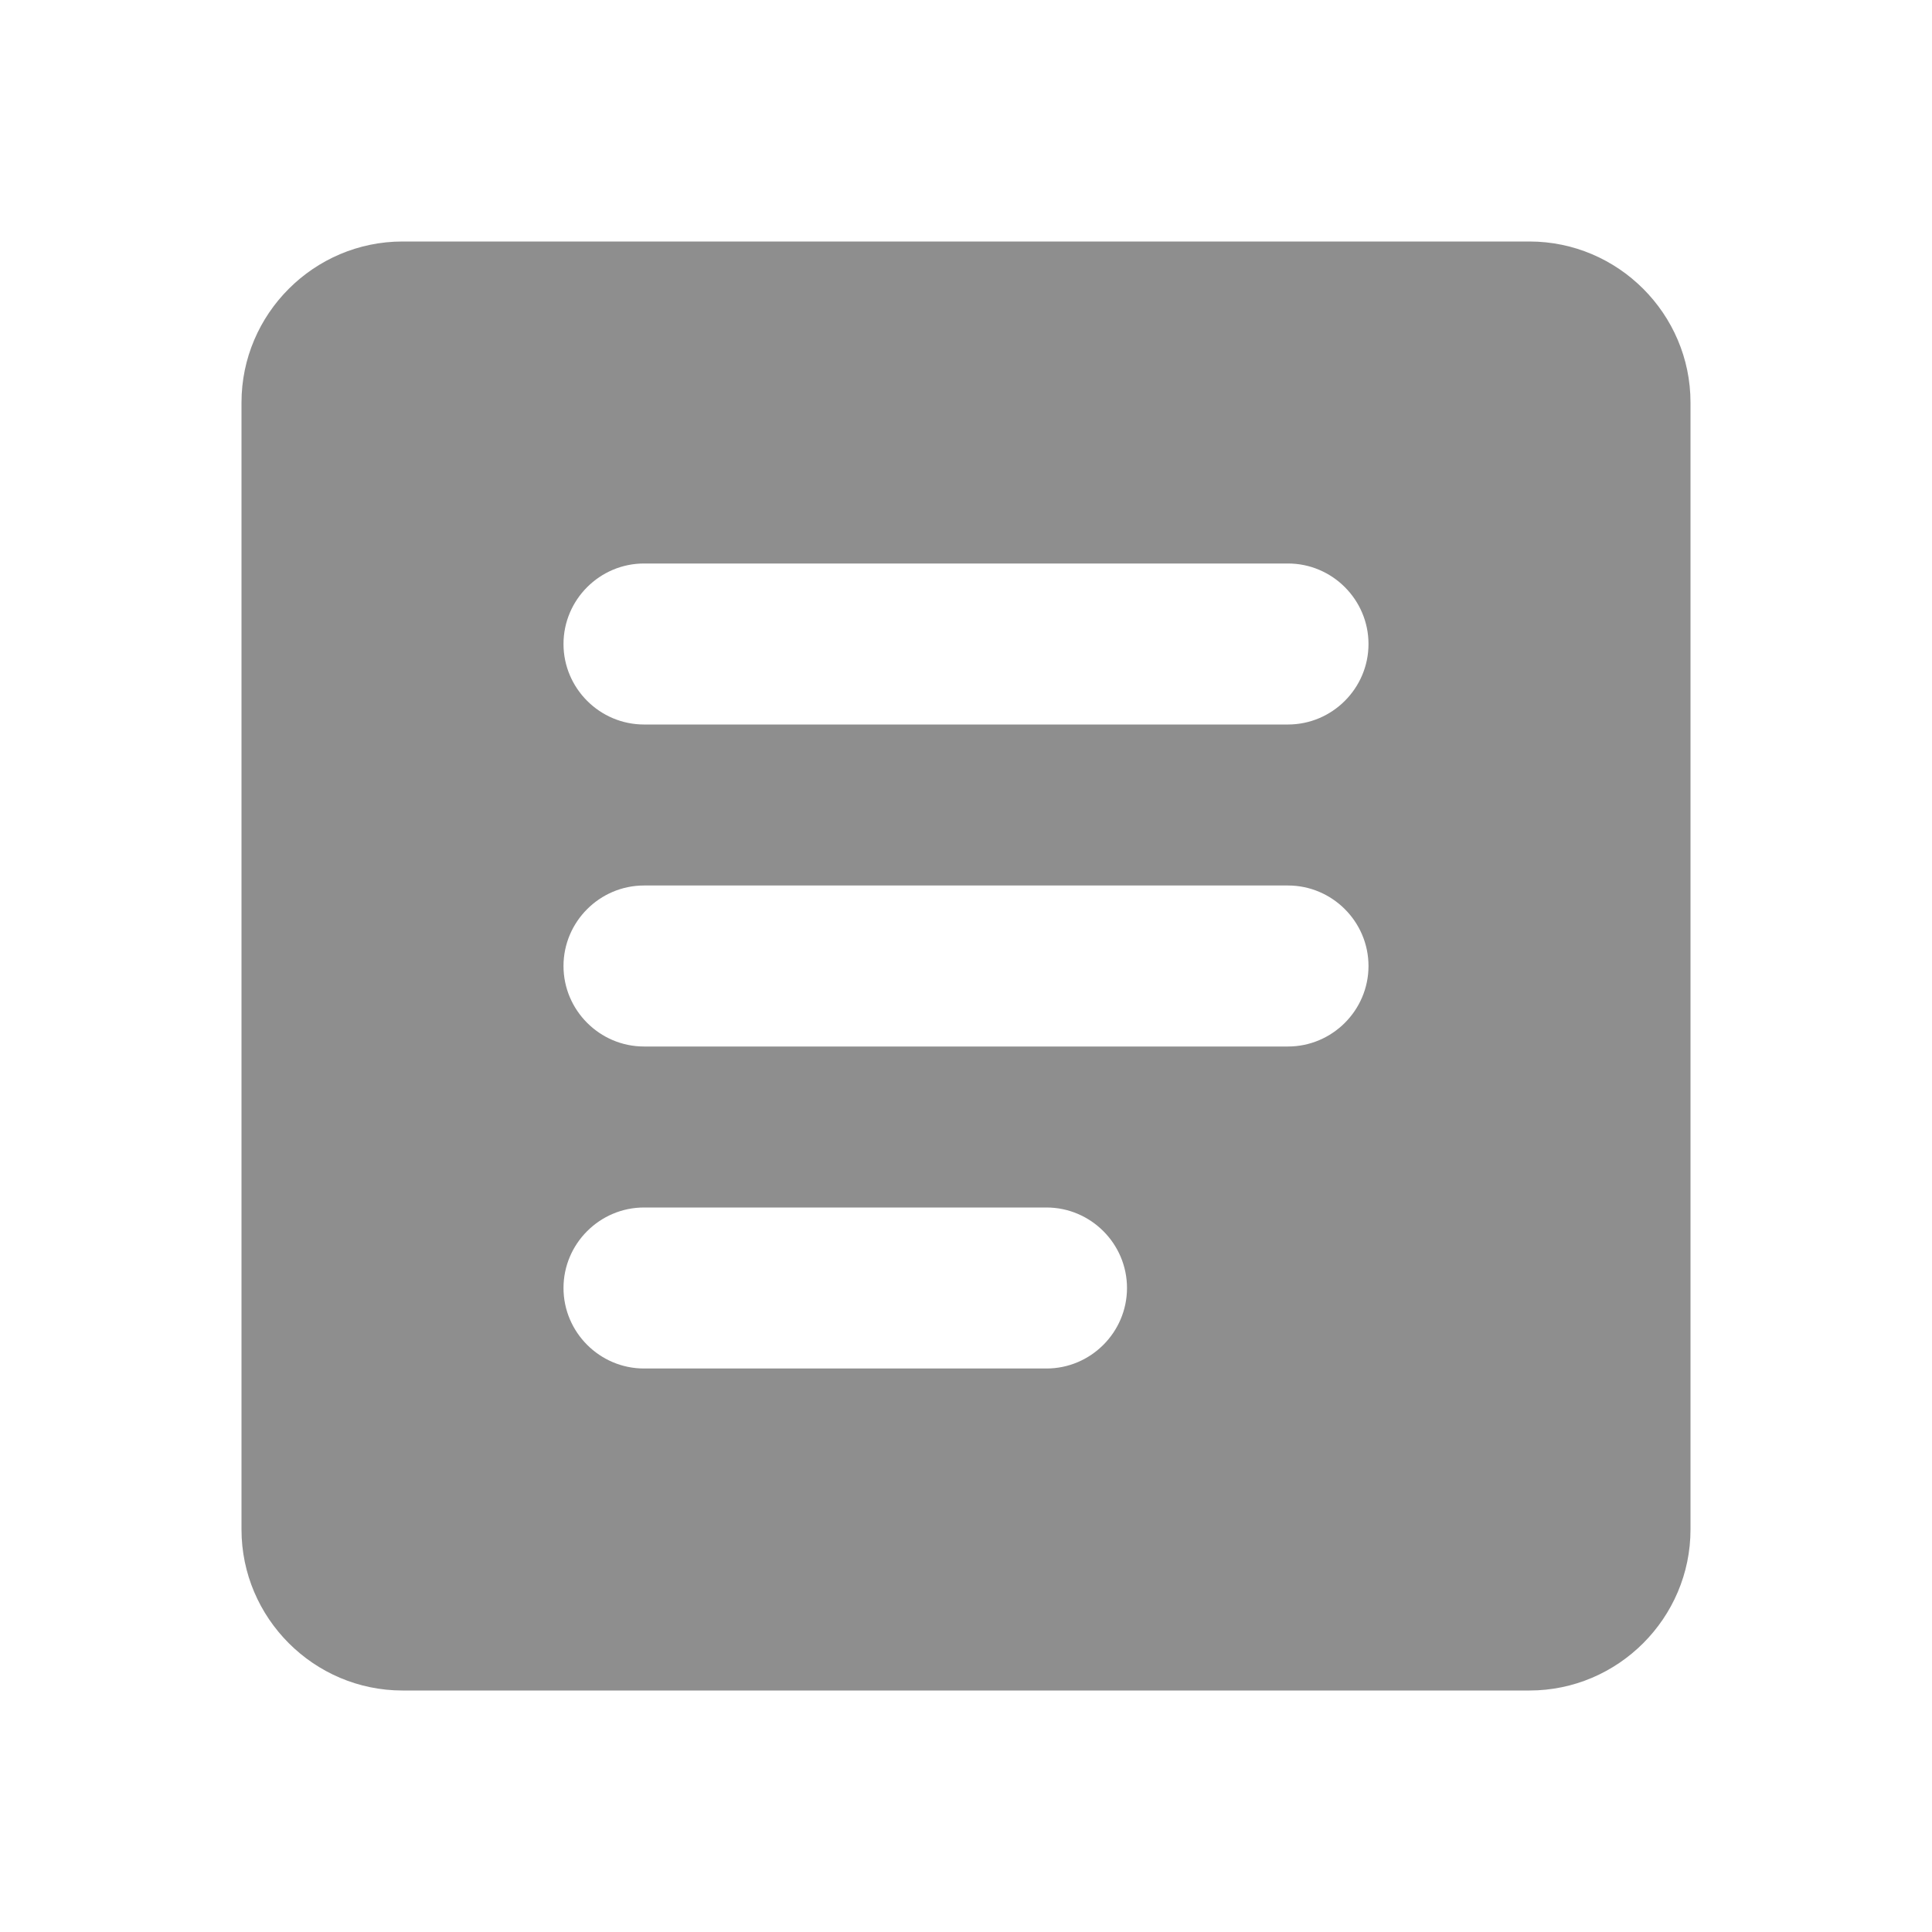
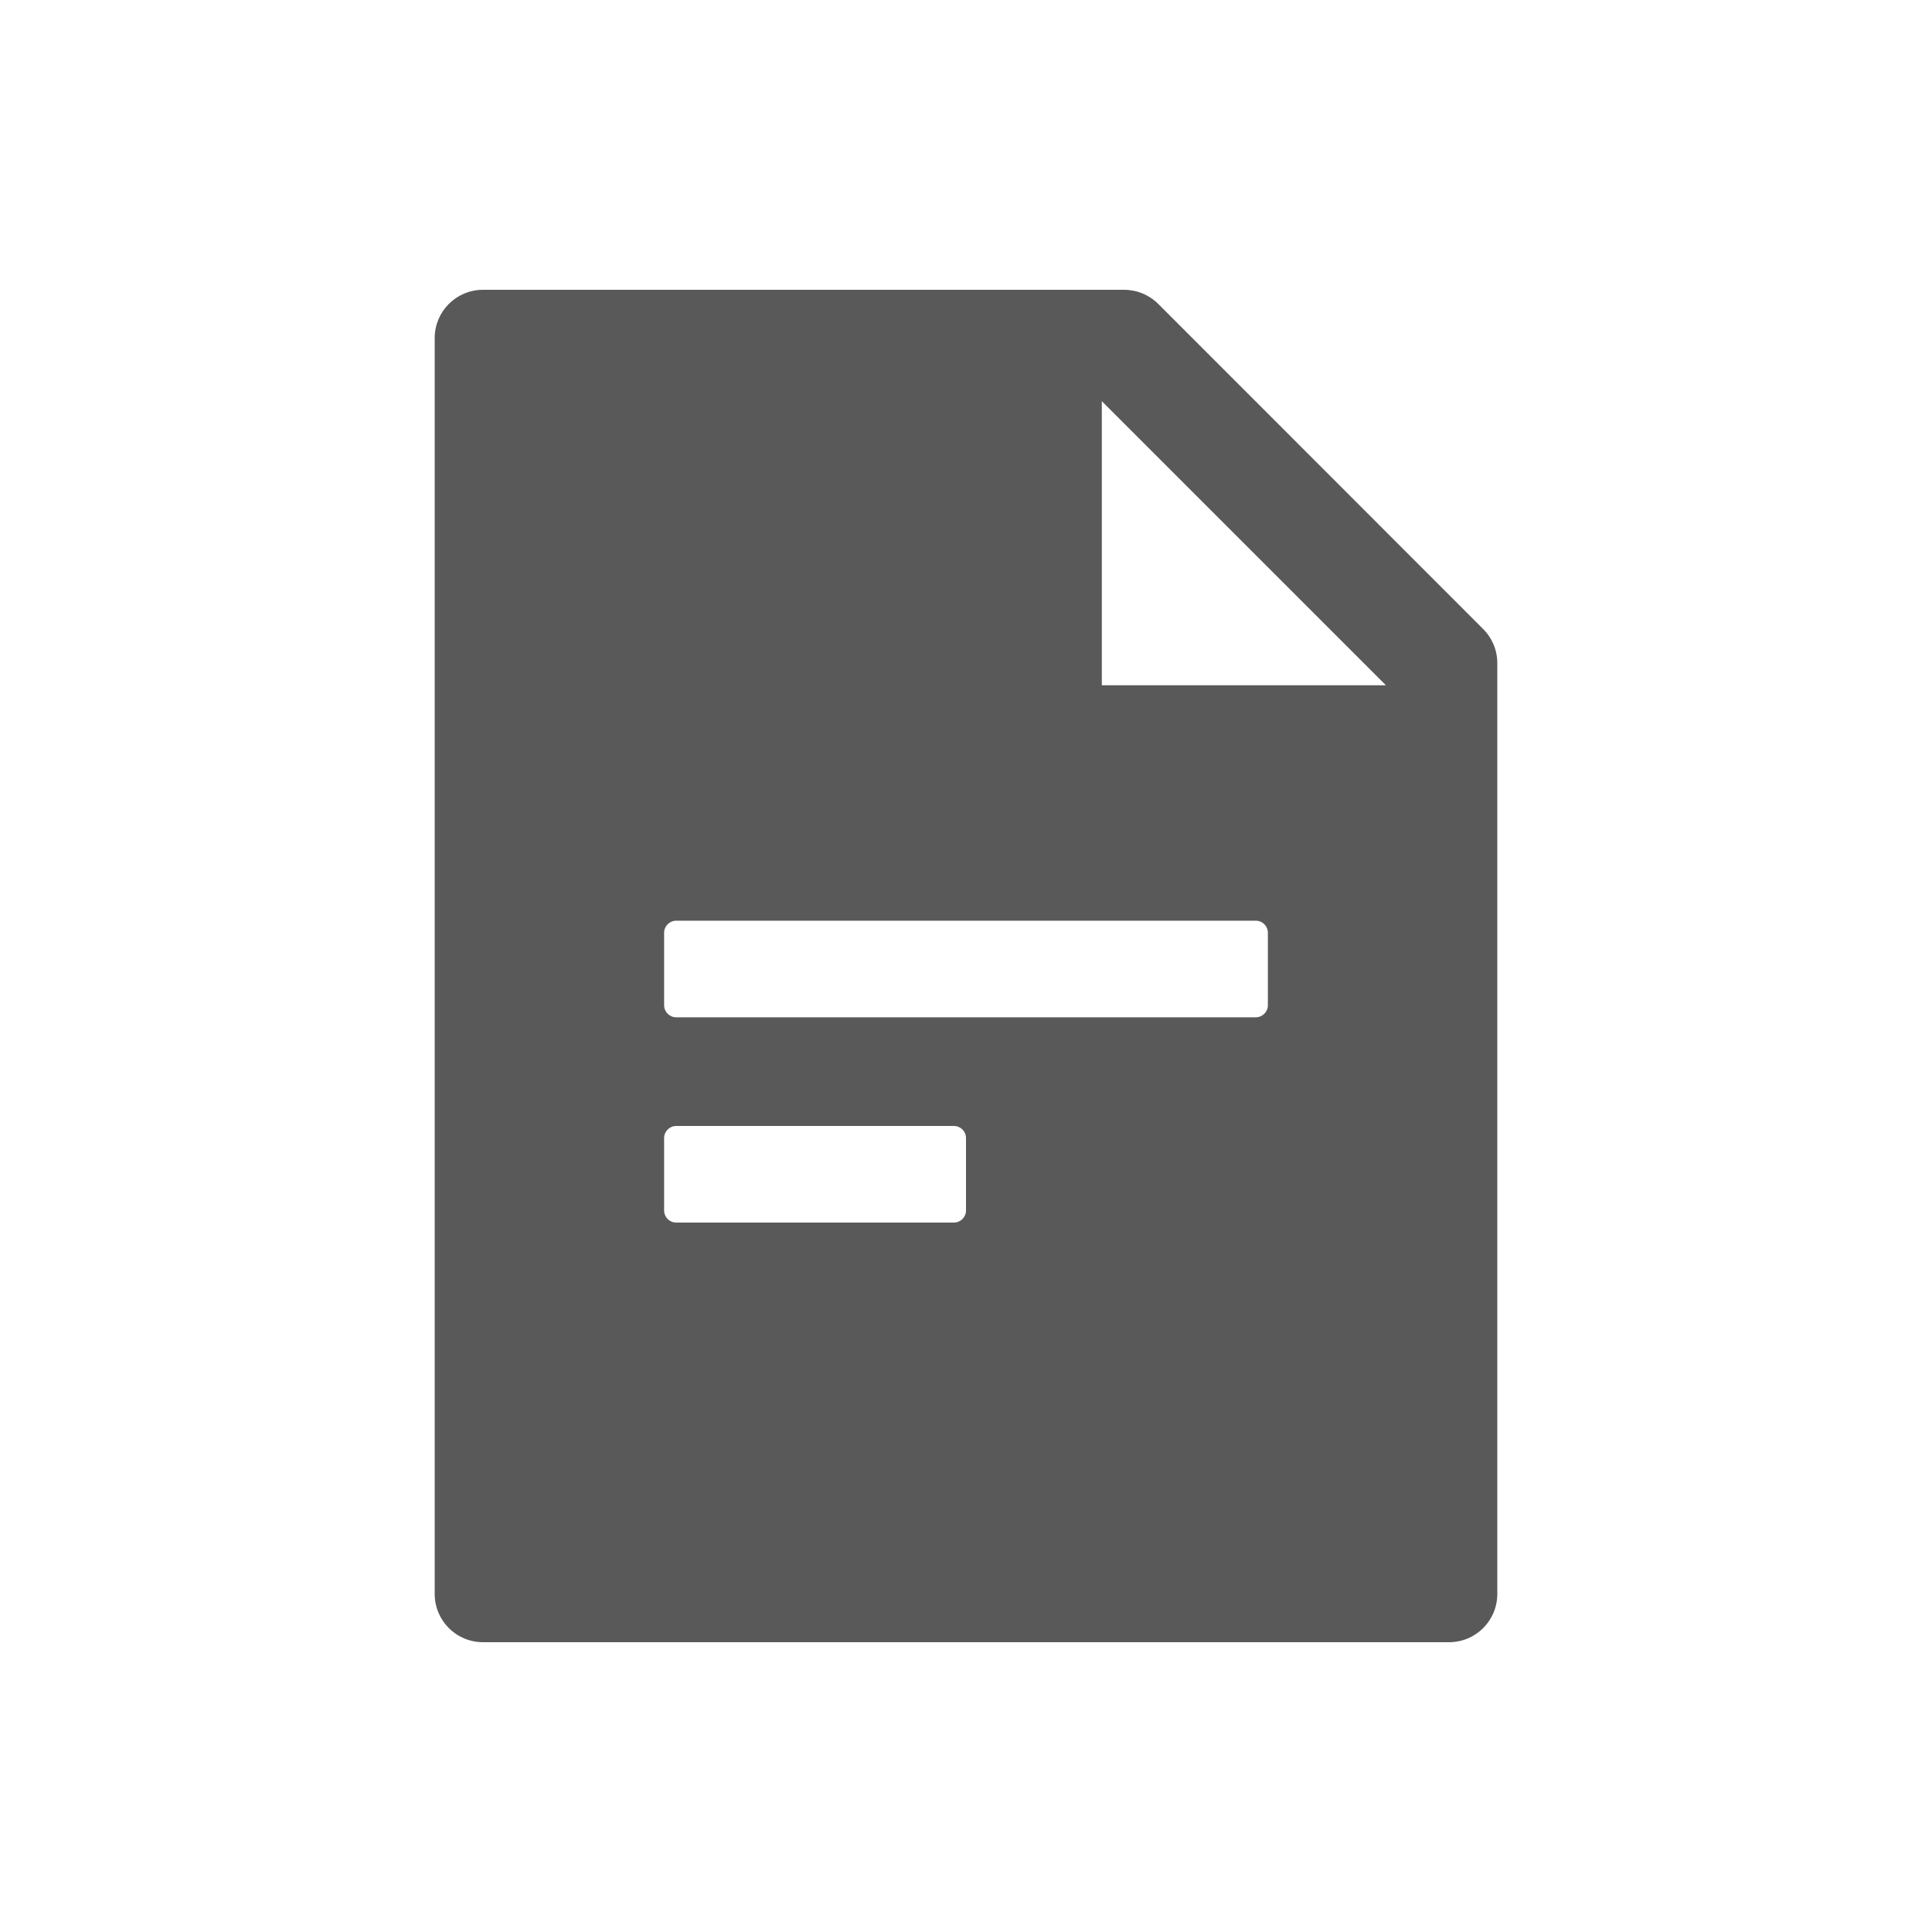
- <svg xmlns="http://www.w3.org/2000/svg" width="24" height="24" viewBox="0 0 24 24">
-   <g fill="none" fill-rule="evenodd">
-     <rect width="24" height="24" />
-     <path fill="#8E8E8E" fill-rule="nonzero" d="M19,3 L5,3 C3.9,3 3,3.9 3,5 L3,19 C3,20.1 3.9,21 5,21 L19,21 C20.1,21 21,20.1 21,19 L21,5 C21,3.9 20.1,3 19,3 Z M13,17 L8,17 C7.45,17 7,16.55 7,16 C7,15.45 7.45,15 8,15 L13,15 C13.55,15 14,15.45 14,16 C14,16.55 13.55,17 13,17 Z M16,13 L8,13 C7.45,13 7,12.55 7,12 C7,11.45 7.45,11 8,11 L16,11 C16.55,11 17,11.45 17,12 C17,12.55 16.55,13 16,13 Z M16,9 L8,9 C7.45,9 7,8.55 7,8 C7,7.45 7.45,7 8,7 L16,7 C16.55,7 17,7.45 17,8 C17,8.55 16.55,9 16,9 Z" />
+ <svg xmlns="http://www.w3.org/2000/svg" width="20px" height="20px" viewBox="0 0 20 20" version="1.1">
+   <g id="3.0" stroke="none" stroke-width="1" fill="none" fill-rule="evenodd">
+     <g id="005资产保险库" transform="translate(-50, -193)">
+       <g id="编组-9" transform="translate(40, 143)">
+         <g id="编组-4" transform="translate(0, 40)">
+           <g id="history" transform="translate(10, 10)">
+             <rect id="矩形" stroke="#979797" fill="#D8D8D8" opacity="0" x="0.5" y="0.5" width="19" height="19" />
+             <g id="7.Icon/interface/8.file-text/fill" transform="translate(4, 3)" fill="#000000" fill-rule="nonzero" opacity="0.65">
+               <path d="M11.353,3.511 C11.447,3.605 11.5,3.731 11.5,3.864 L11.5,13.5 C11.5,13.777 11.277,14 11,14 L1,14 C0.723,14 0.5,13.777 0.5,13.5 L0.5,0.5 C0.5,0.223 0.723,0 1,0 L7.636,0 C7.769,0 7.897,0.053 7.991,0.147 L11.353,3.511 Z M10.347,4.094 L7.406,1.153 L7.406,4.094 L10.347,4.094 Z M3,6.531 C2.931,6.531 2.875,6.587 2.875,6.656 L2.875,7.406 C2.875,7.475 2.931,7.531 3,7.531 L9,7.531 C9.069,7.531 9.125,7.475 9.125,7.406 L9.125,6.656 C9.125,6.587 9.069,6.531 9,6.531 L3,6.531 Z M3,8.656 C2.931,8.656 2.875,8.712 2.875,8.781 L2.875,9.531 C2.875,9.6 2.931,9.656 3,9.656 L5.875,9.656 C5.944,9.656 6,9.6 6,9.531 L6,8.781 C6,8.712 5.944,8.656 5.875,8.656 L3,8.656 Z" id="fill" />
+             </g>
+           </g>
+         </g>
+       </g>
+     </g>
  </g>
</svg>
